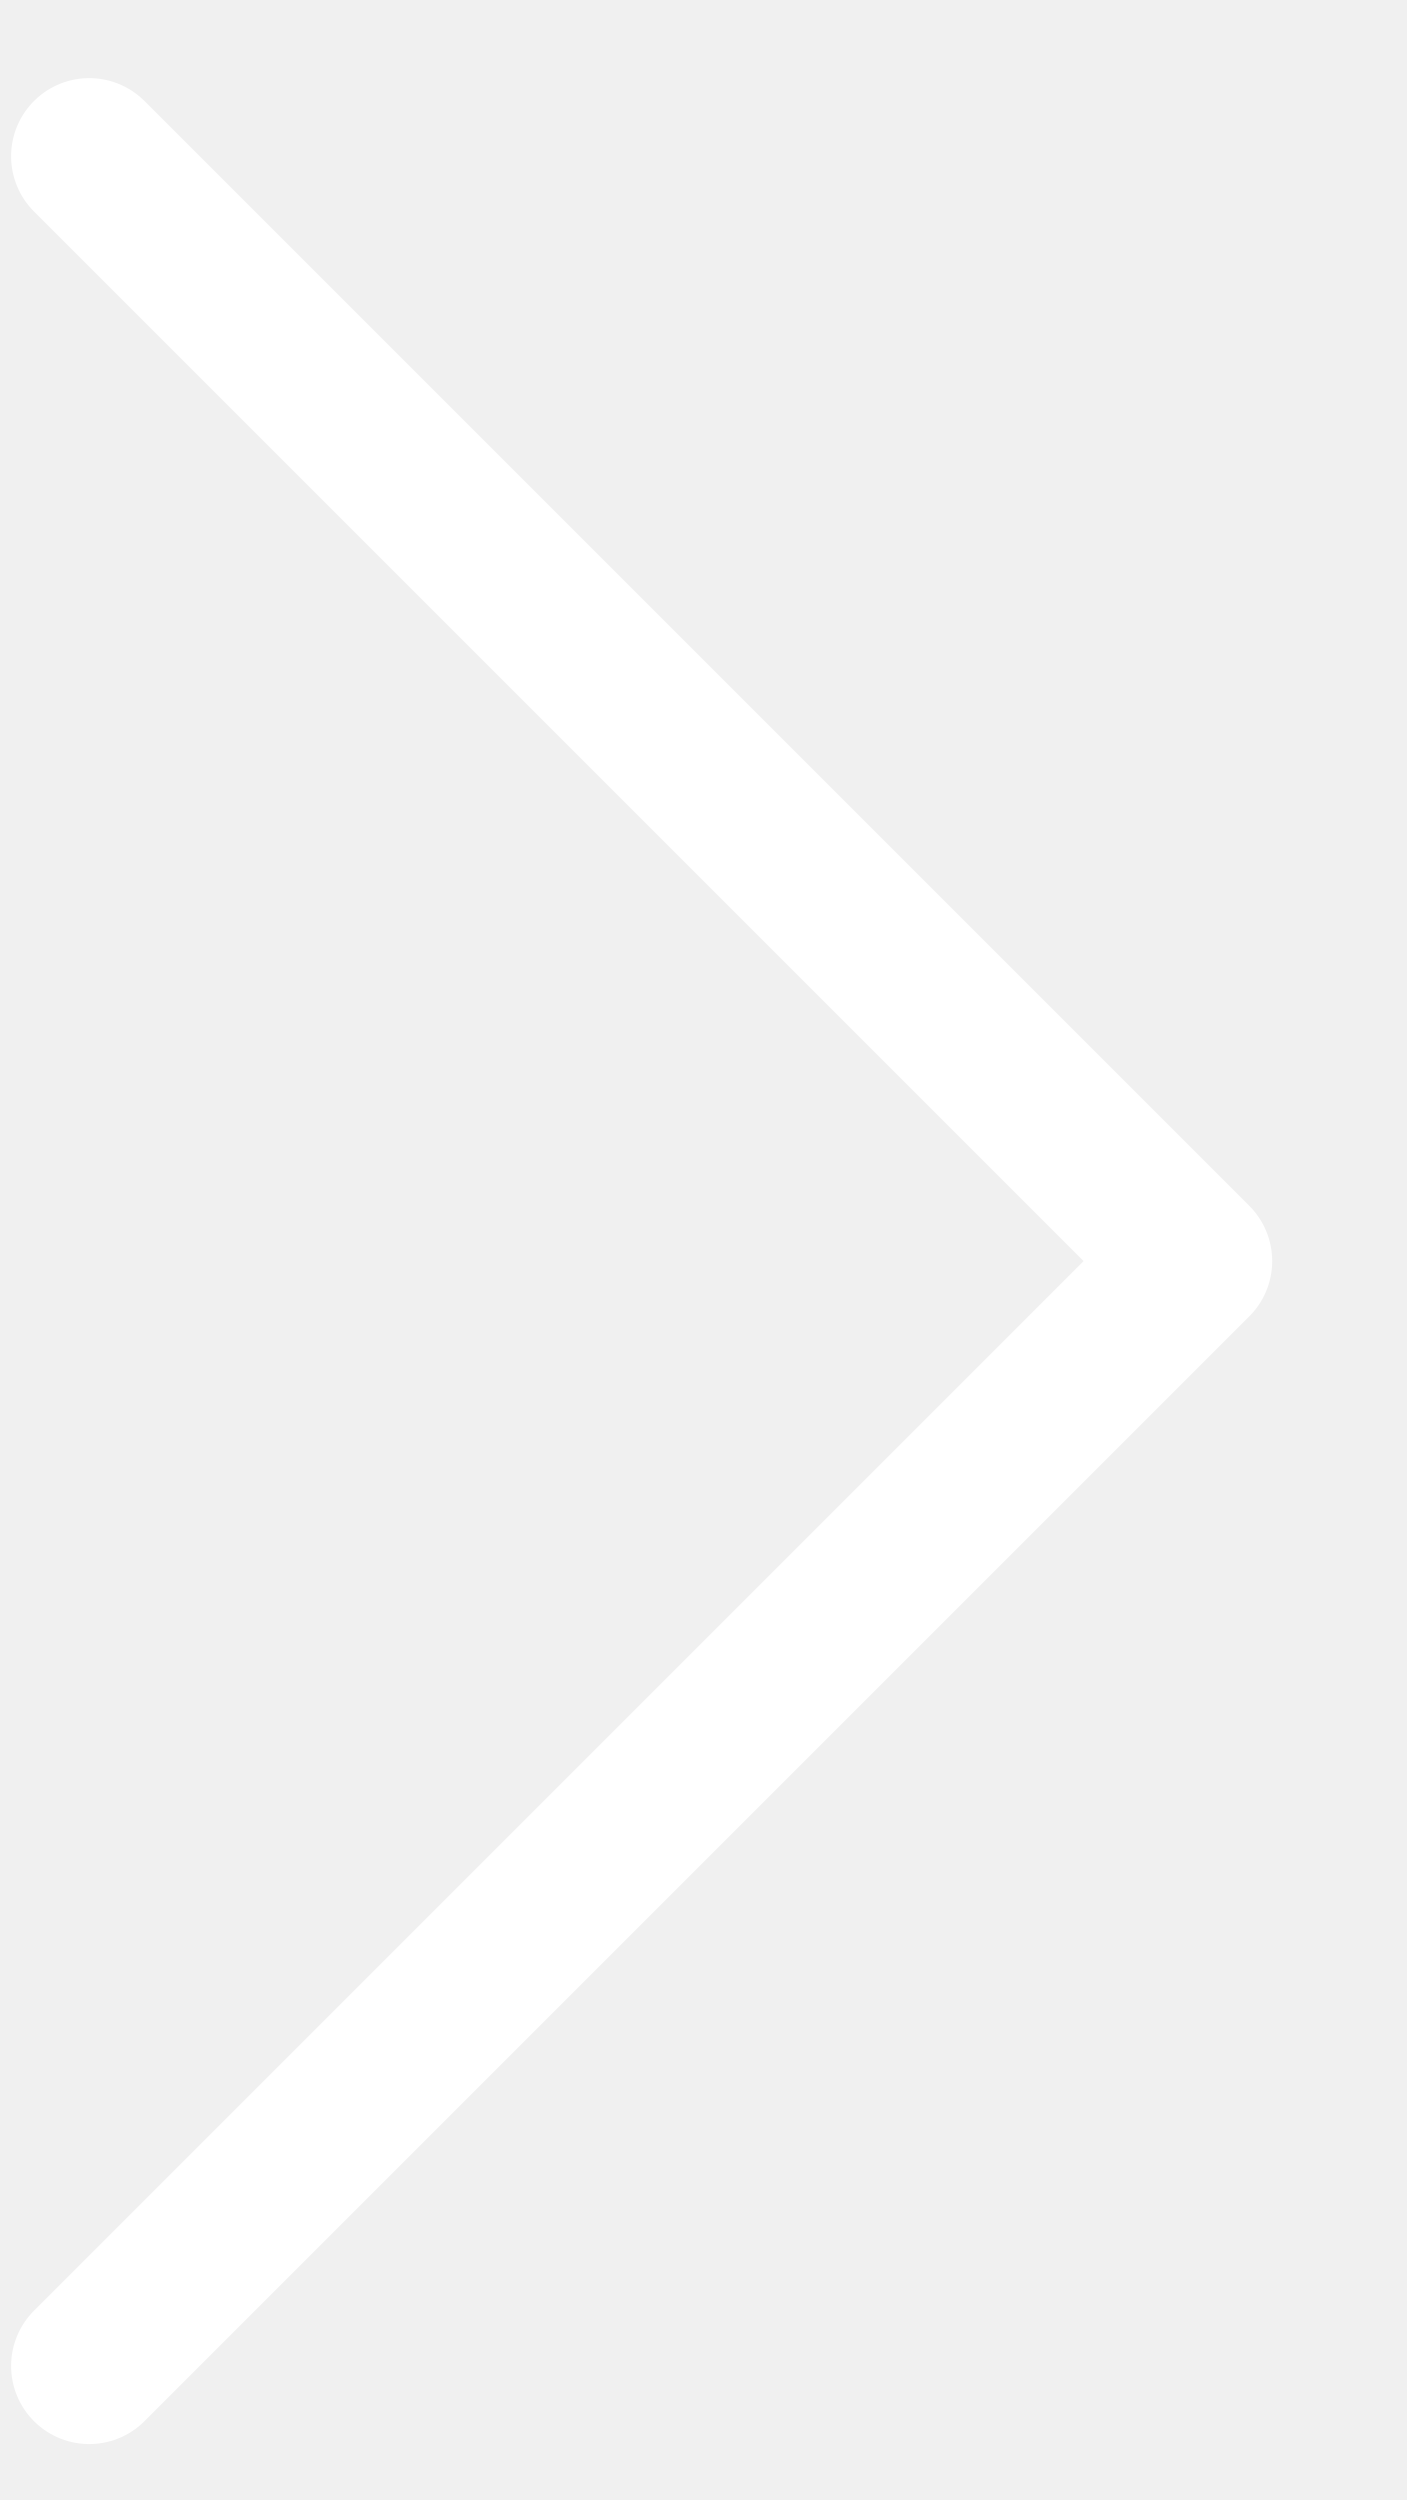
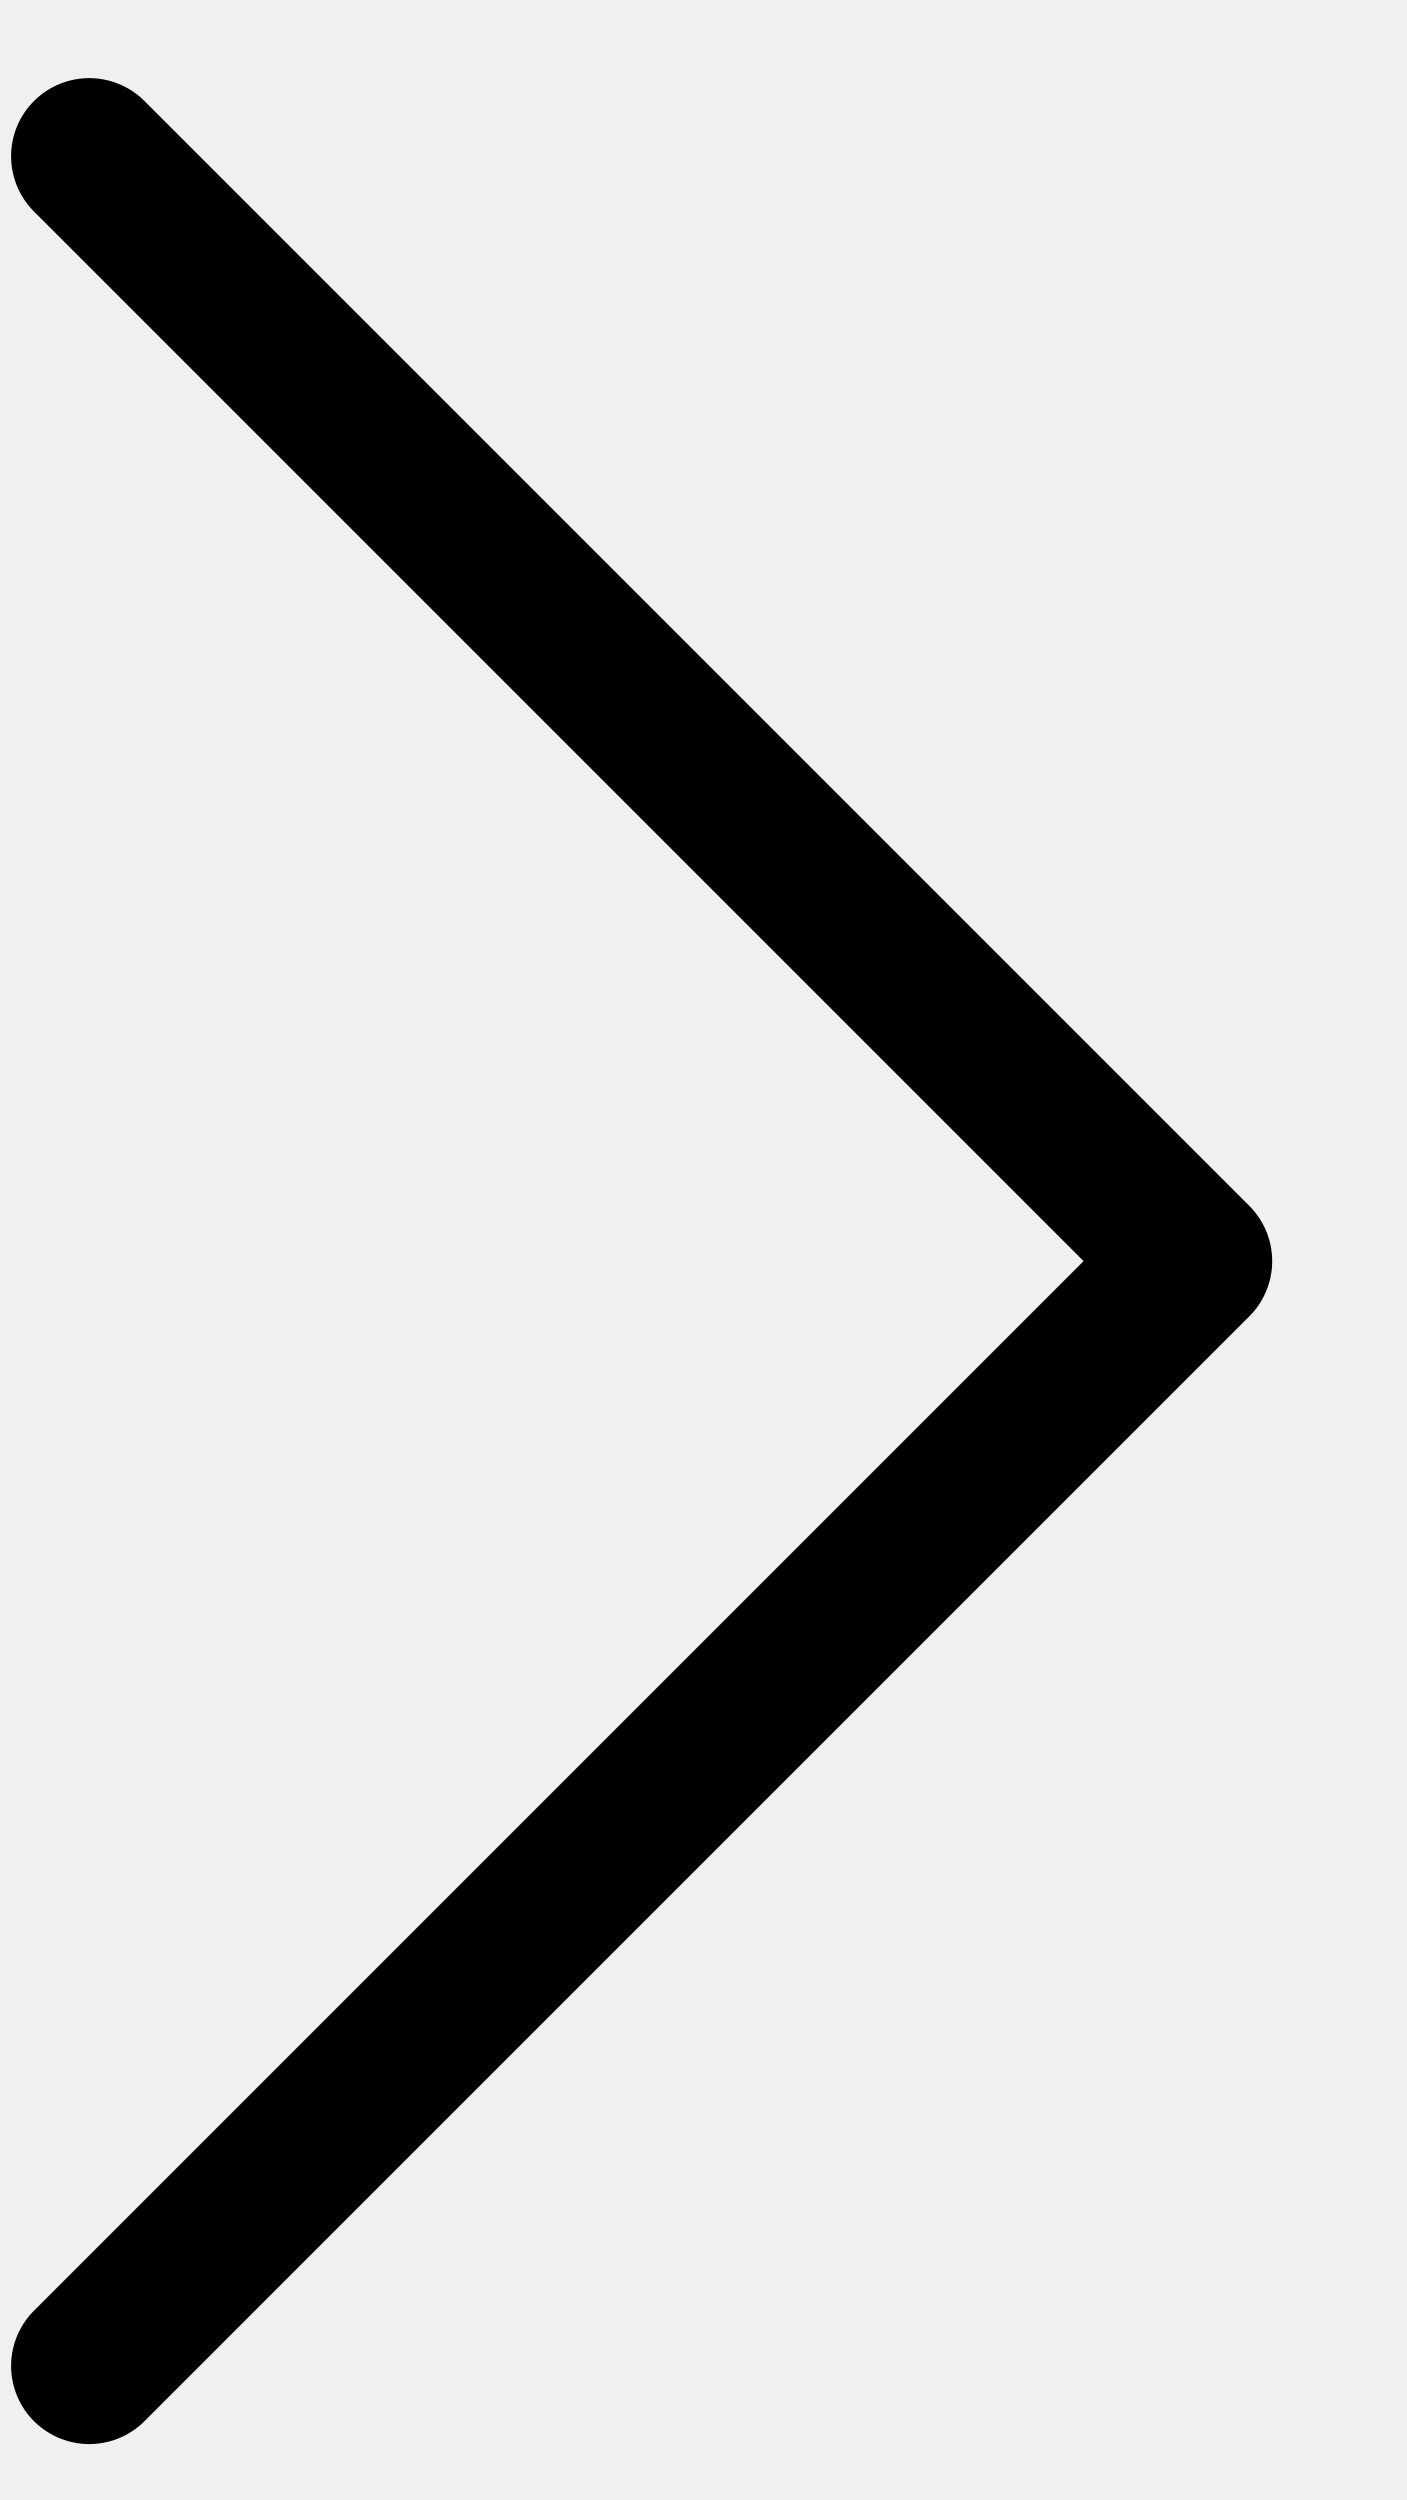
<svg xmlns="http://www.w3.org/2000/svg" width="9" height="16" viewBox="0 0 9 16" fill="none">
-   <path d="M0.571 15.142L7.642 8.071L0.571 1" stroke="white" stroke-linecap="round" stroke-linejoin="round" />
+   <path d="M0.571 15.142L7.642 8.071L0.571 1" stroke="currentColor" stroke-linecap="round" stroke-linejoin="round" />
</svg>
